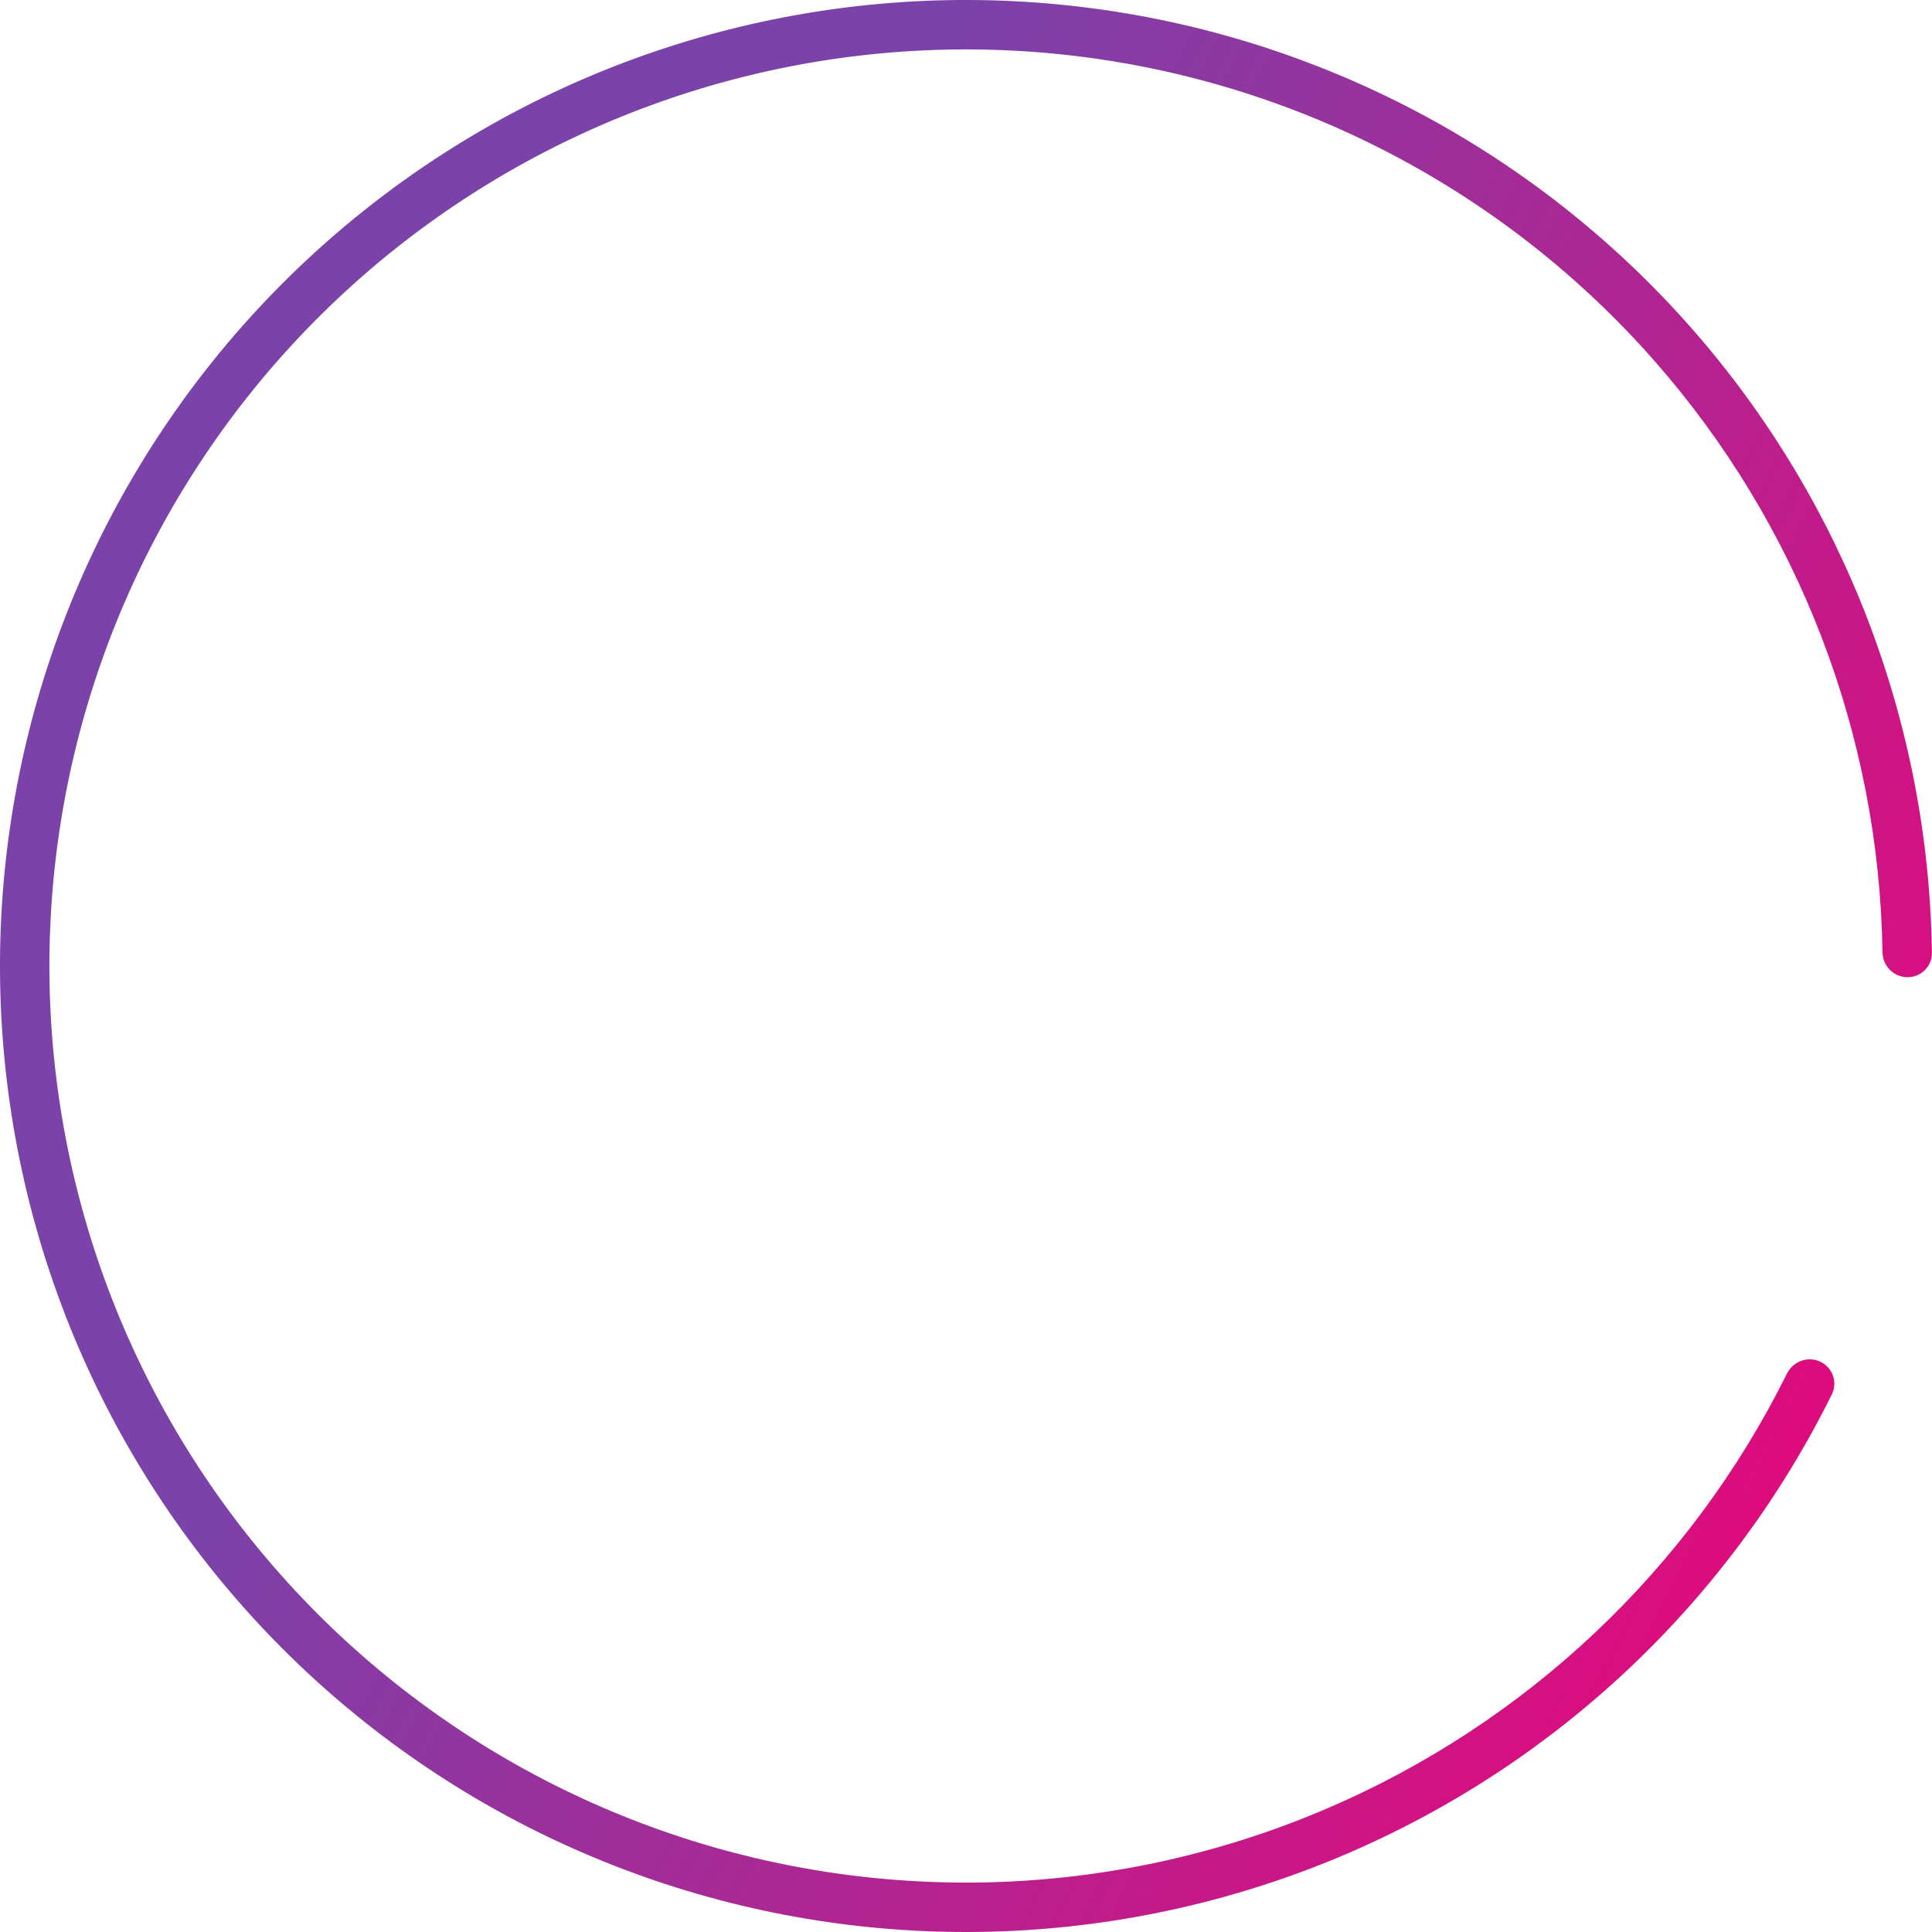
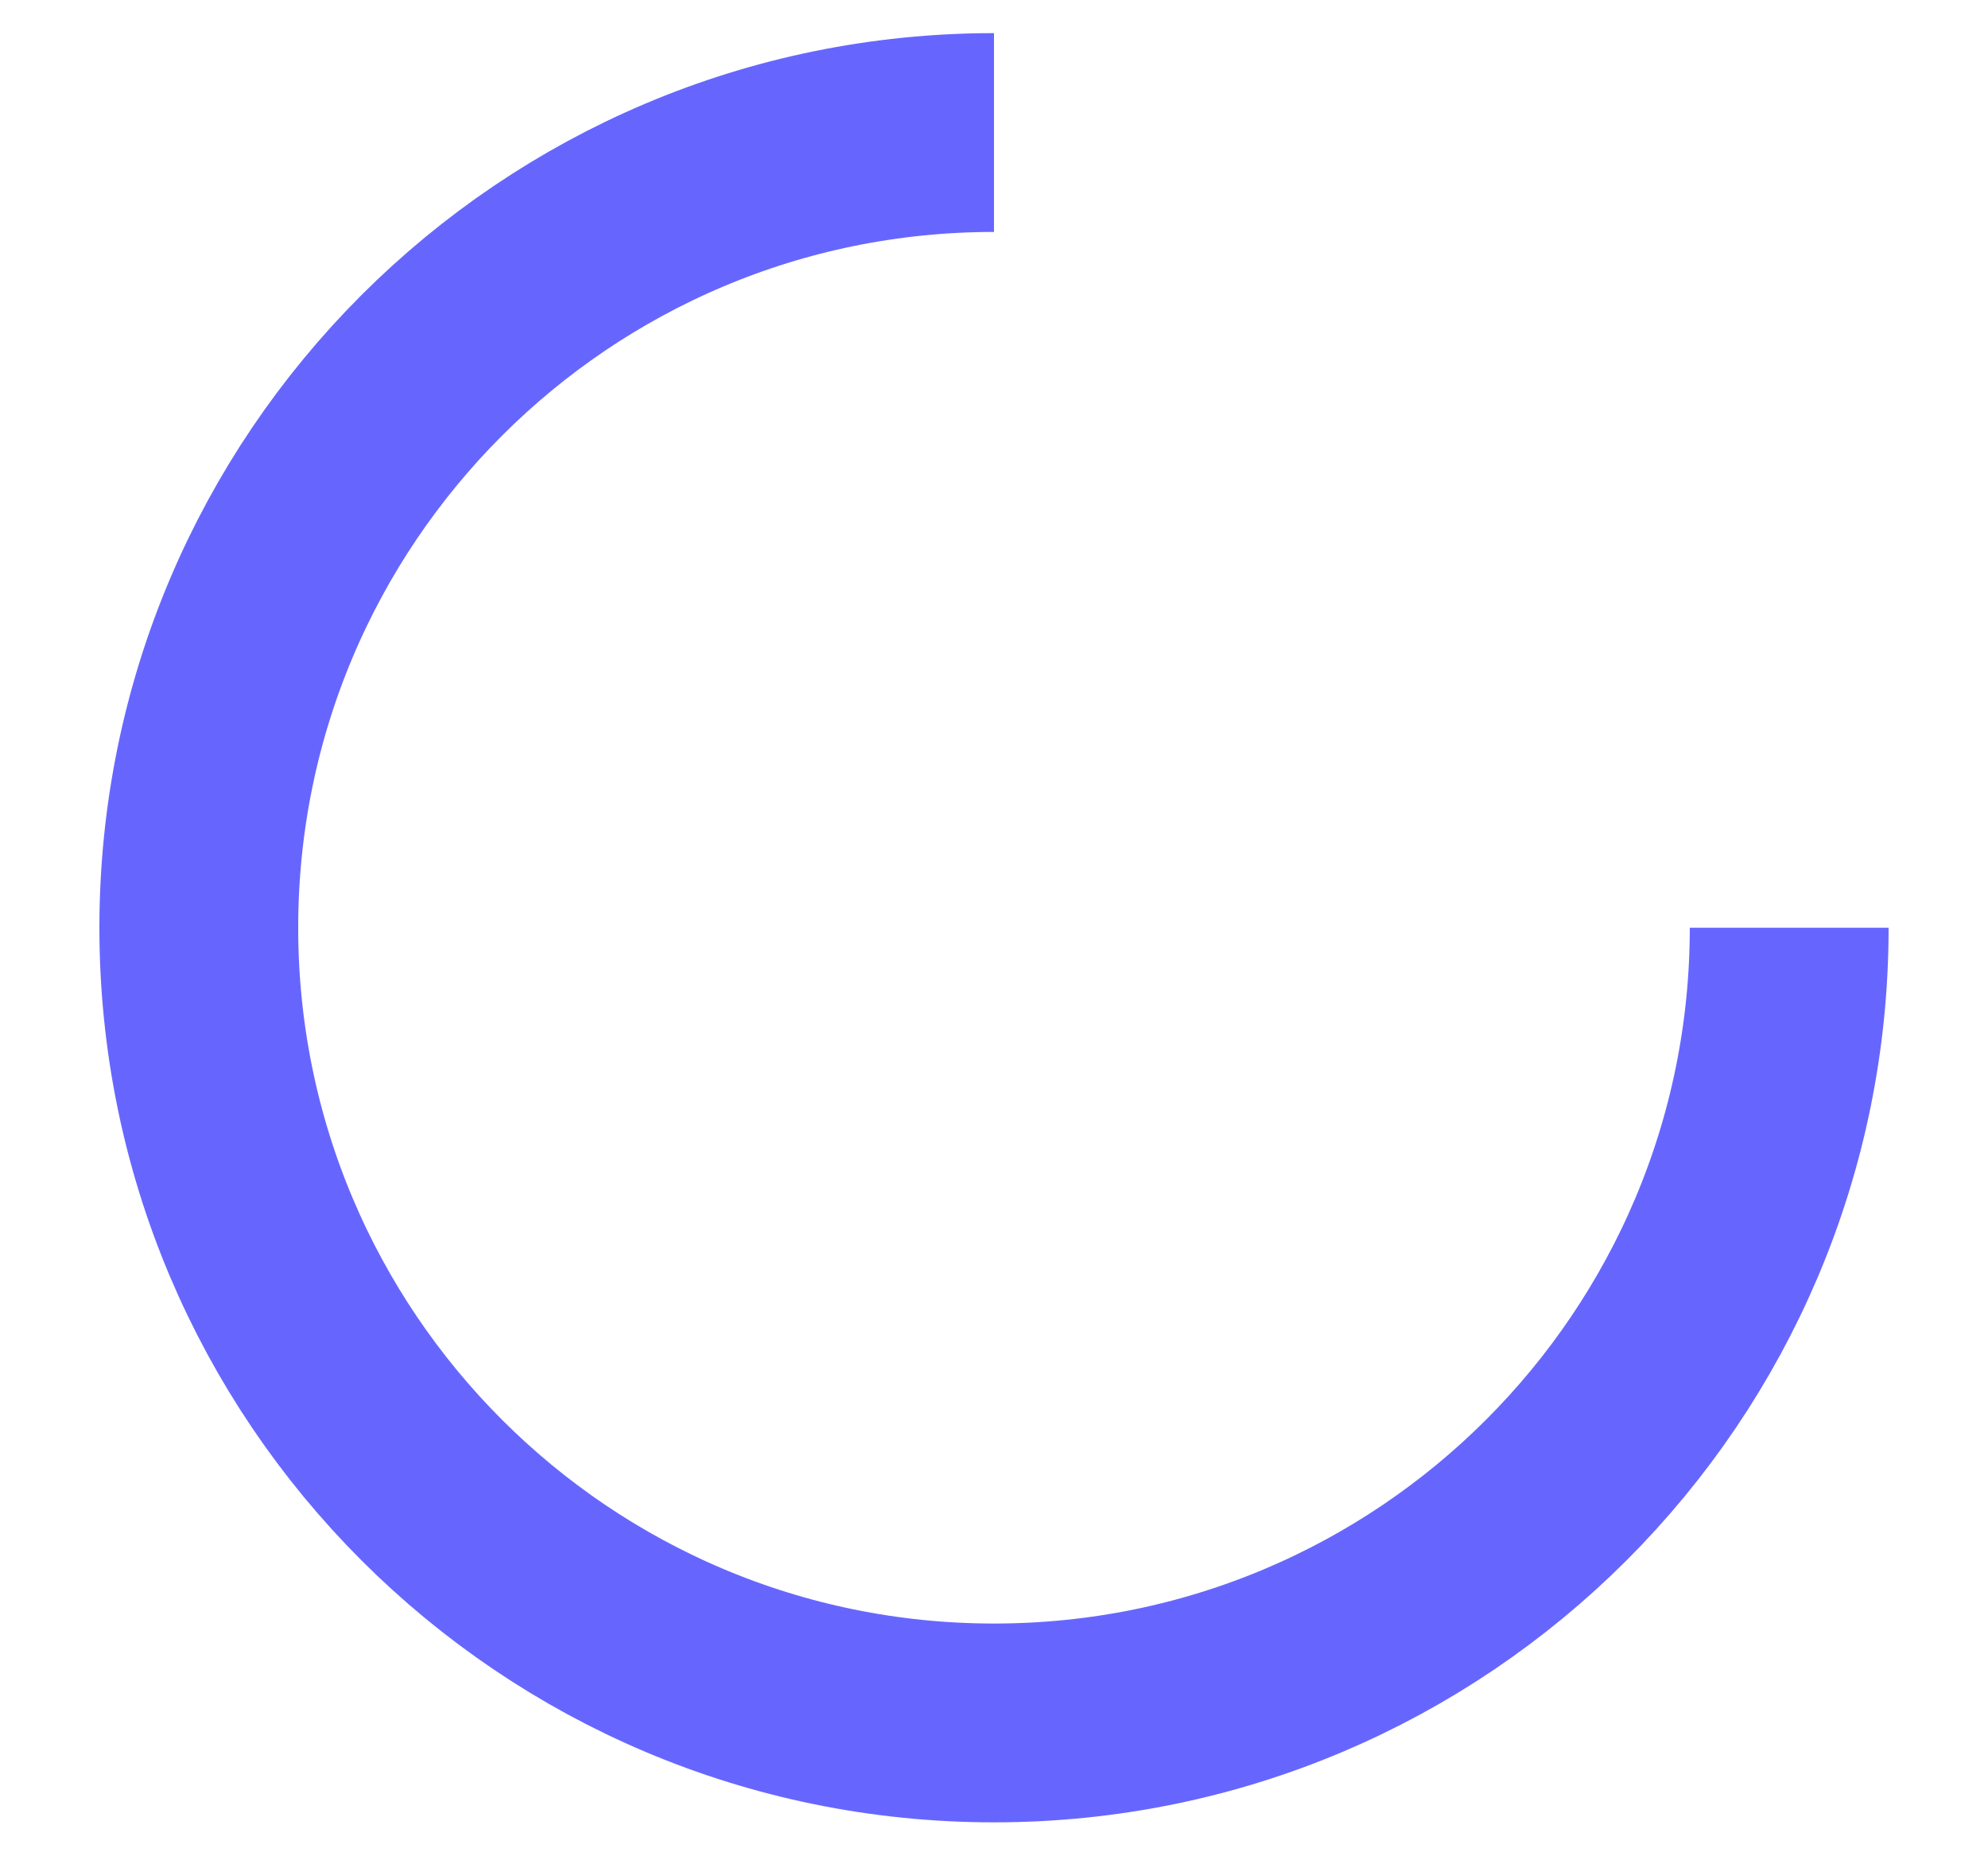
- <svg xmlns="http://www.w3.org/2000/svg" width="128" height="128" viewBox="0 0 128 128" fill="none">
-   <path d="M120.588 90.21C121.408 90.59 121.767 91.565 121.366 92.375C114.616 106.022 103.21 116.834 89.18 122.839C74.647 129.058 58.327 129.679 43.364 124.582C28.401 119.485 15.853 109.031 8.139 95.234C0.425 81.437 -1.911 65.273 1.582 49.856C5.076 34.44 14.151 20.861 27.059 11.737C39.968 2.613 55.796 -1.411 71.495 0.44C87.194 2.292 101.652 9.887 112.084 21.763C122.155 33.229 127.786 47.902 127.994 63.126C128.006 64.029 127.263 64.754 126.359 64.743C125.455 64.732 124.733 63.99 124.719 63.086C124.503 48.671 119.162 34.782 109.624 23.924C99.726 12.655 86.007 5.448 71.112 3.692C56.216 1.935 41.197 5.753 28.949 14.411C16.701 23.068 8.09 35.952 4.775 50.58C1.461 65.207 3.677 80.545 10.996 93.636C18.316 106.727 30.222 116.647 44.42 121.483C58.617 126.319 74.103 125.73 87.892 119.829C101.179 114.143 111.985 103.912 118.394 90.999C118.796 90.189 119.767 89.831 120.588 90.21Z" fill="url(#paint0_linear)" />
-   <defs>
-     <linearGradient id="paint0_linear" x1="64" y1="-1.02628e-05" x2="159.251" y2="47.207" gradientUnits="userSpaceOnUse">
-       <stop stop-color="#7B42A9" />
-       <stop offset="1" stop-color="#ED0376" />
-     </linearGradient>
-   </defs>
+ <svg xmlns="http://www.w3.org/2000/svg" width="15" height="14" viewBox="0 0 15 14" fill="none">
+   <path d="M7.5 1C4.186 1 1.5 3.686 1.5 7C1.5 10.314 4.186 13 7.5 13C10.814 13 13.5 10.314 13.5 7" stroke="#6666FF" stroke-width="1.5" />
</svg>
